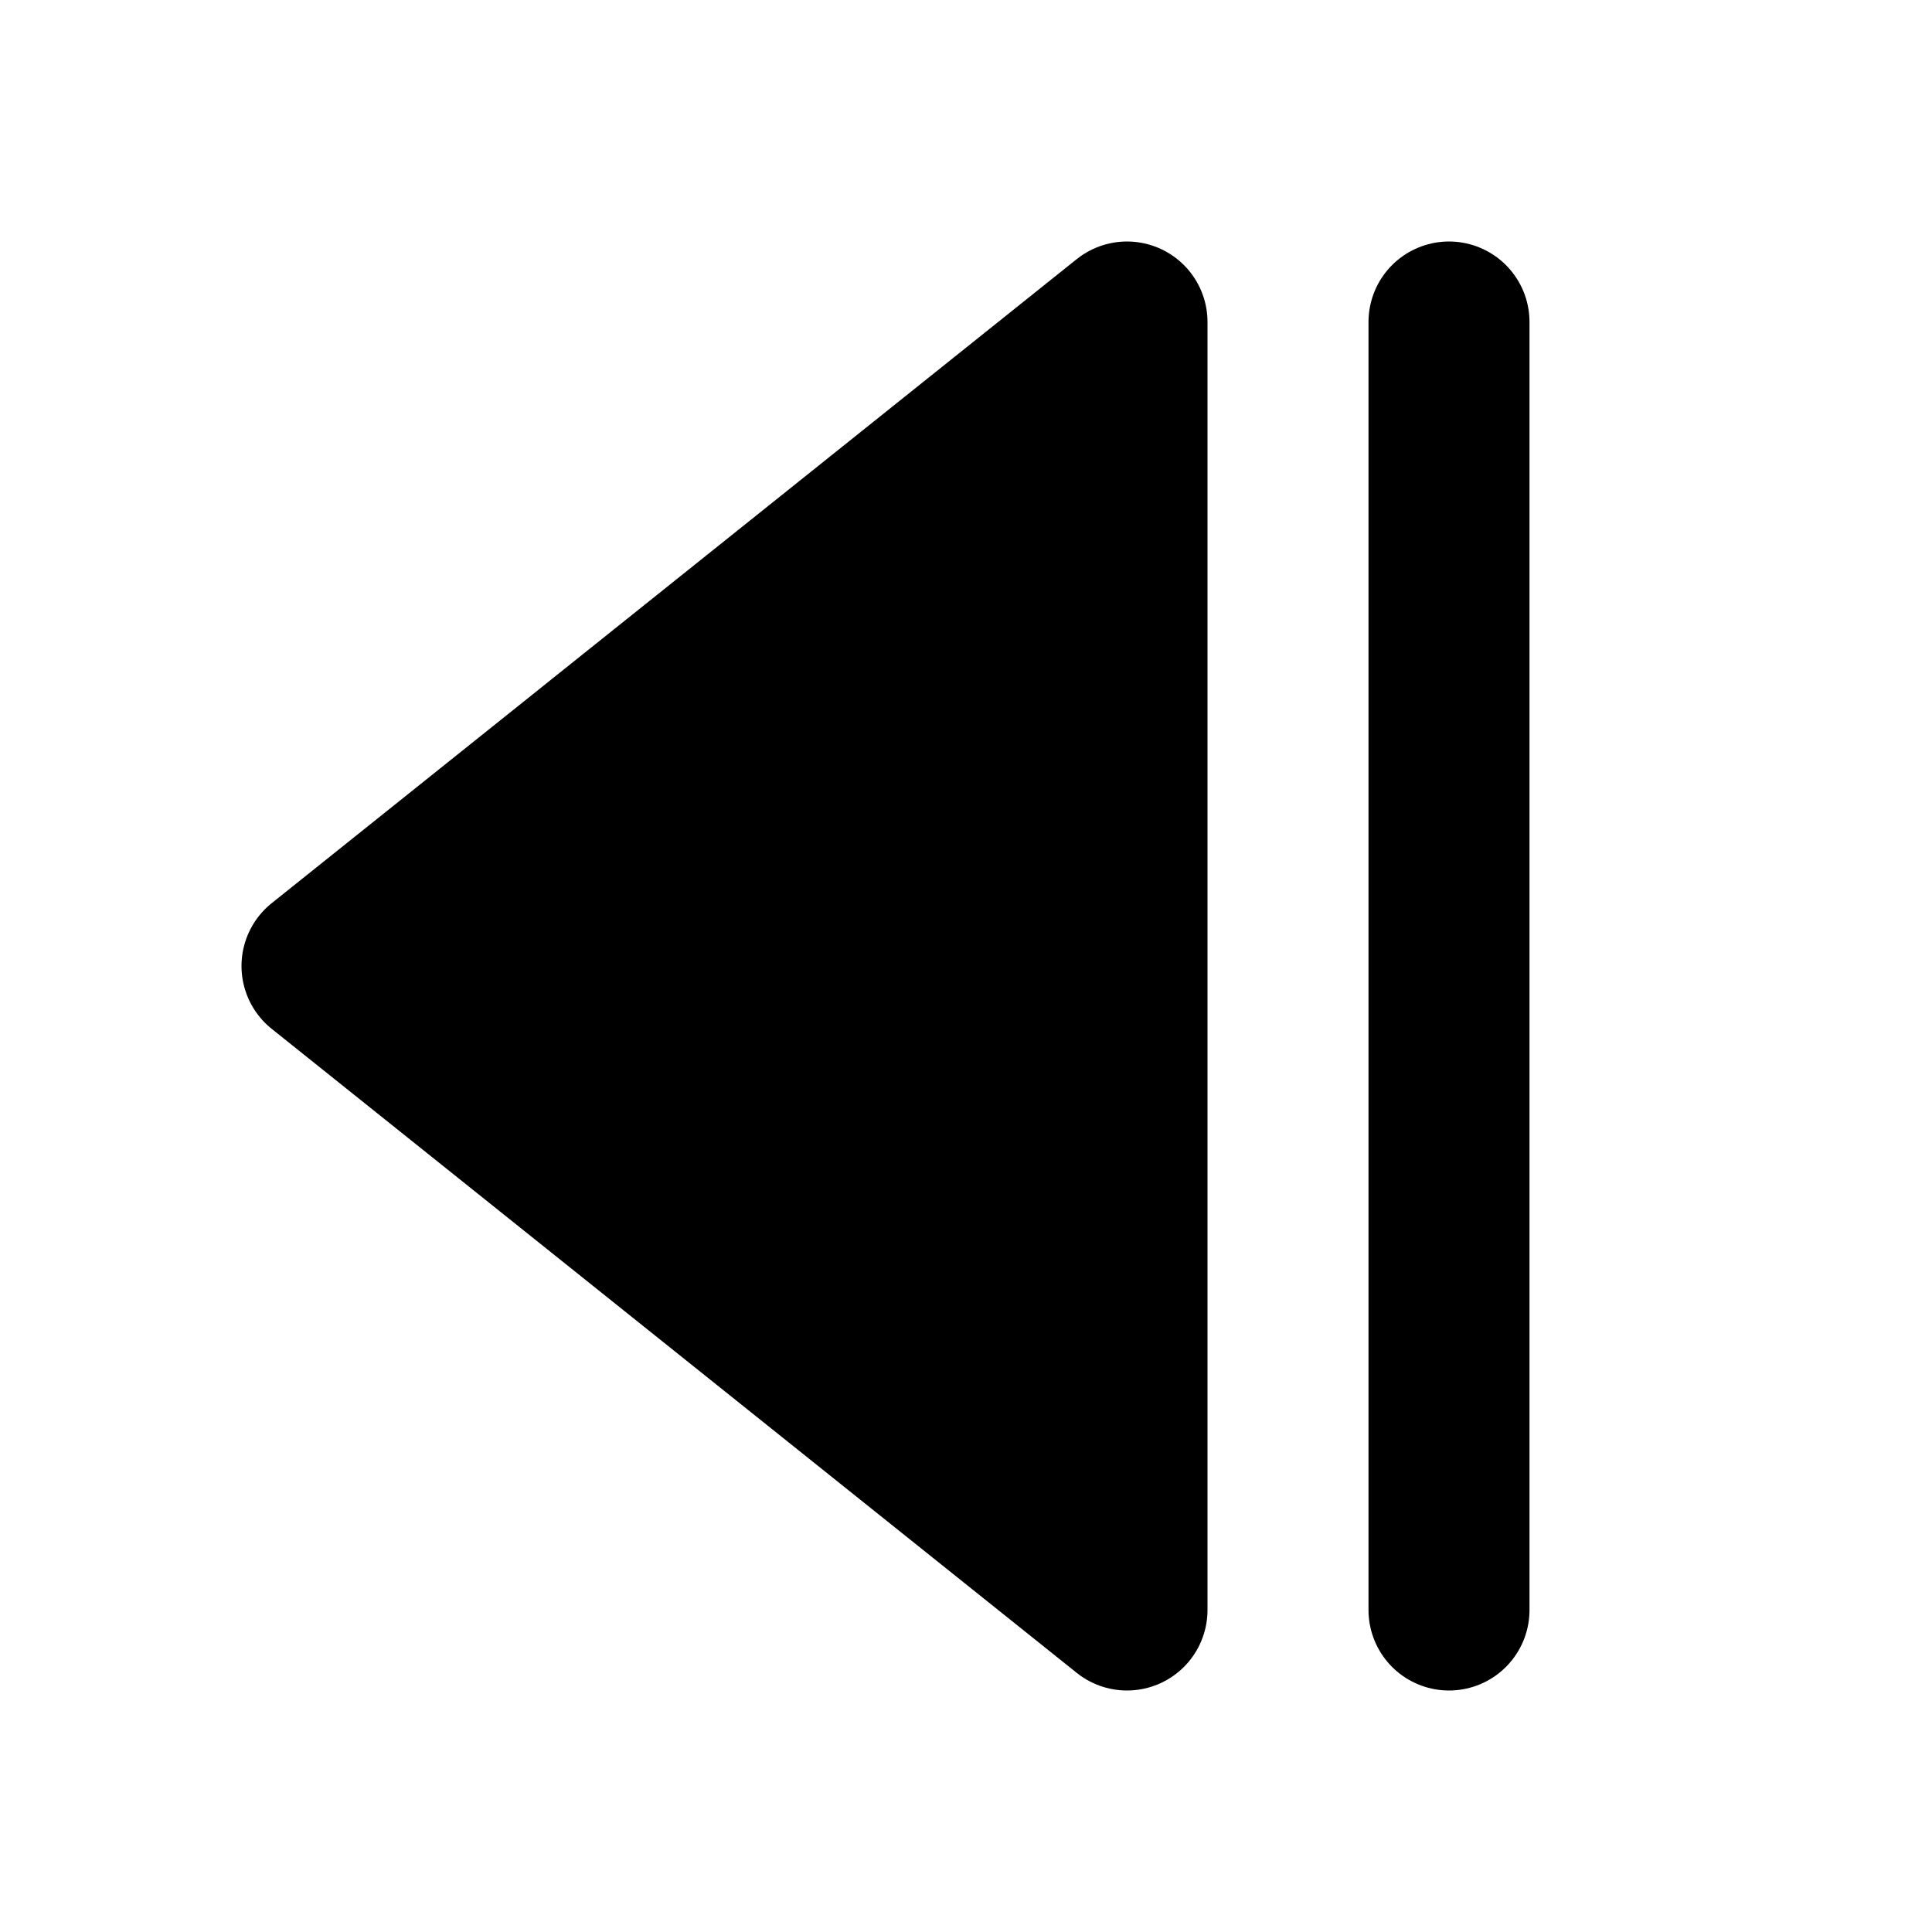
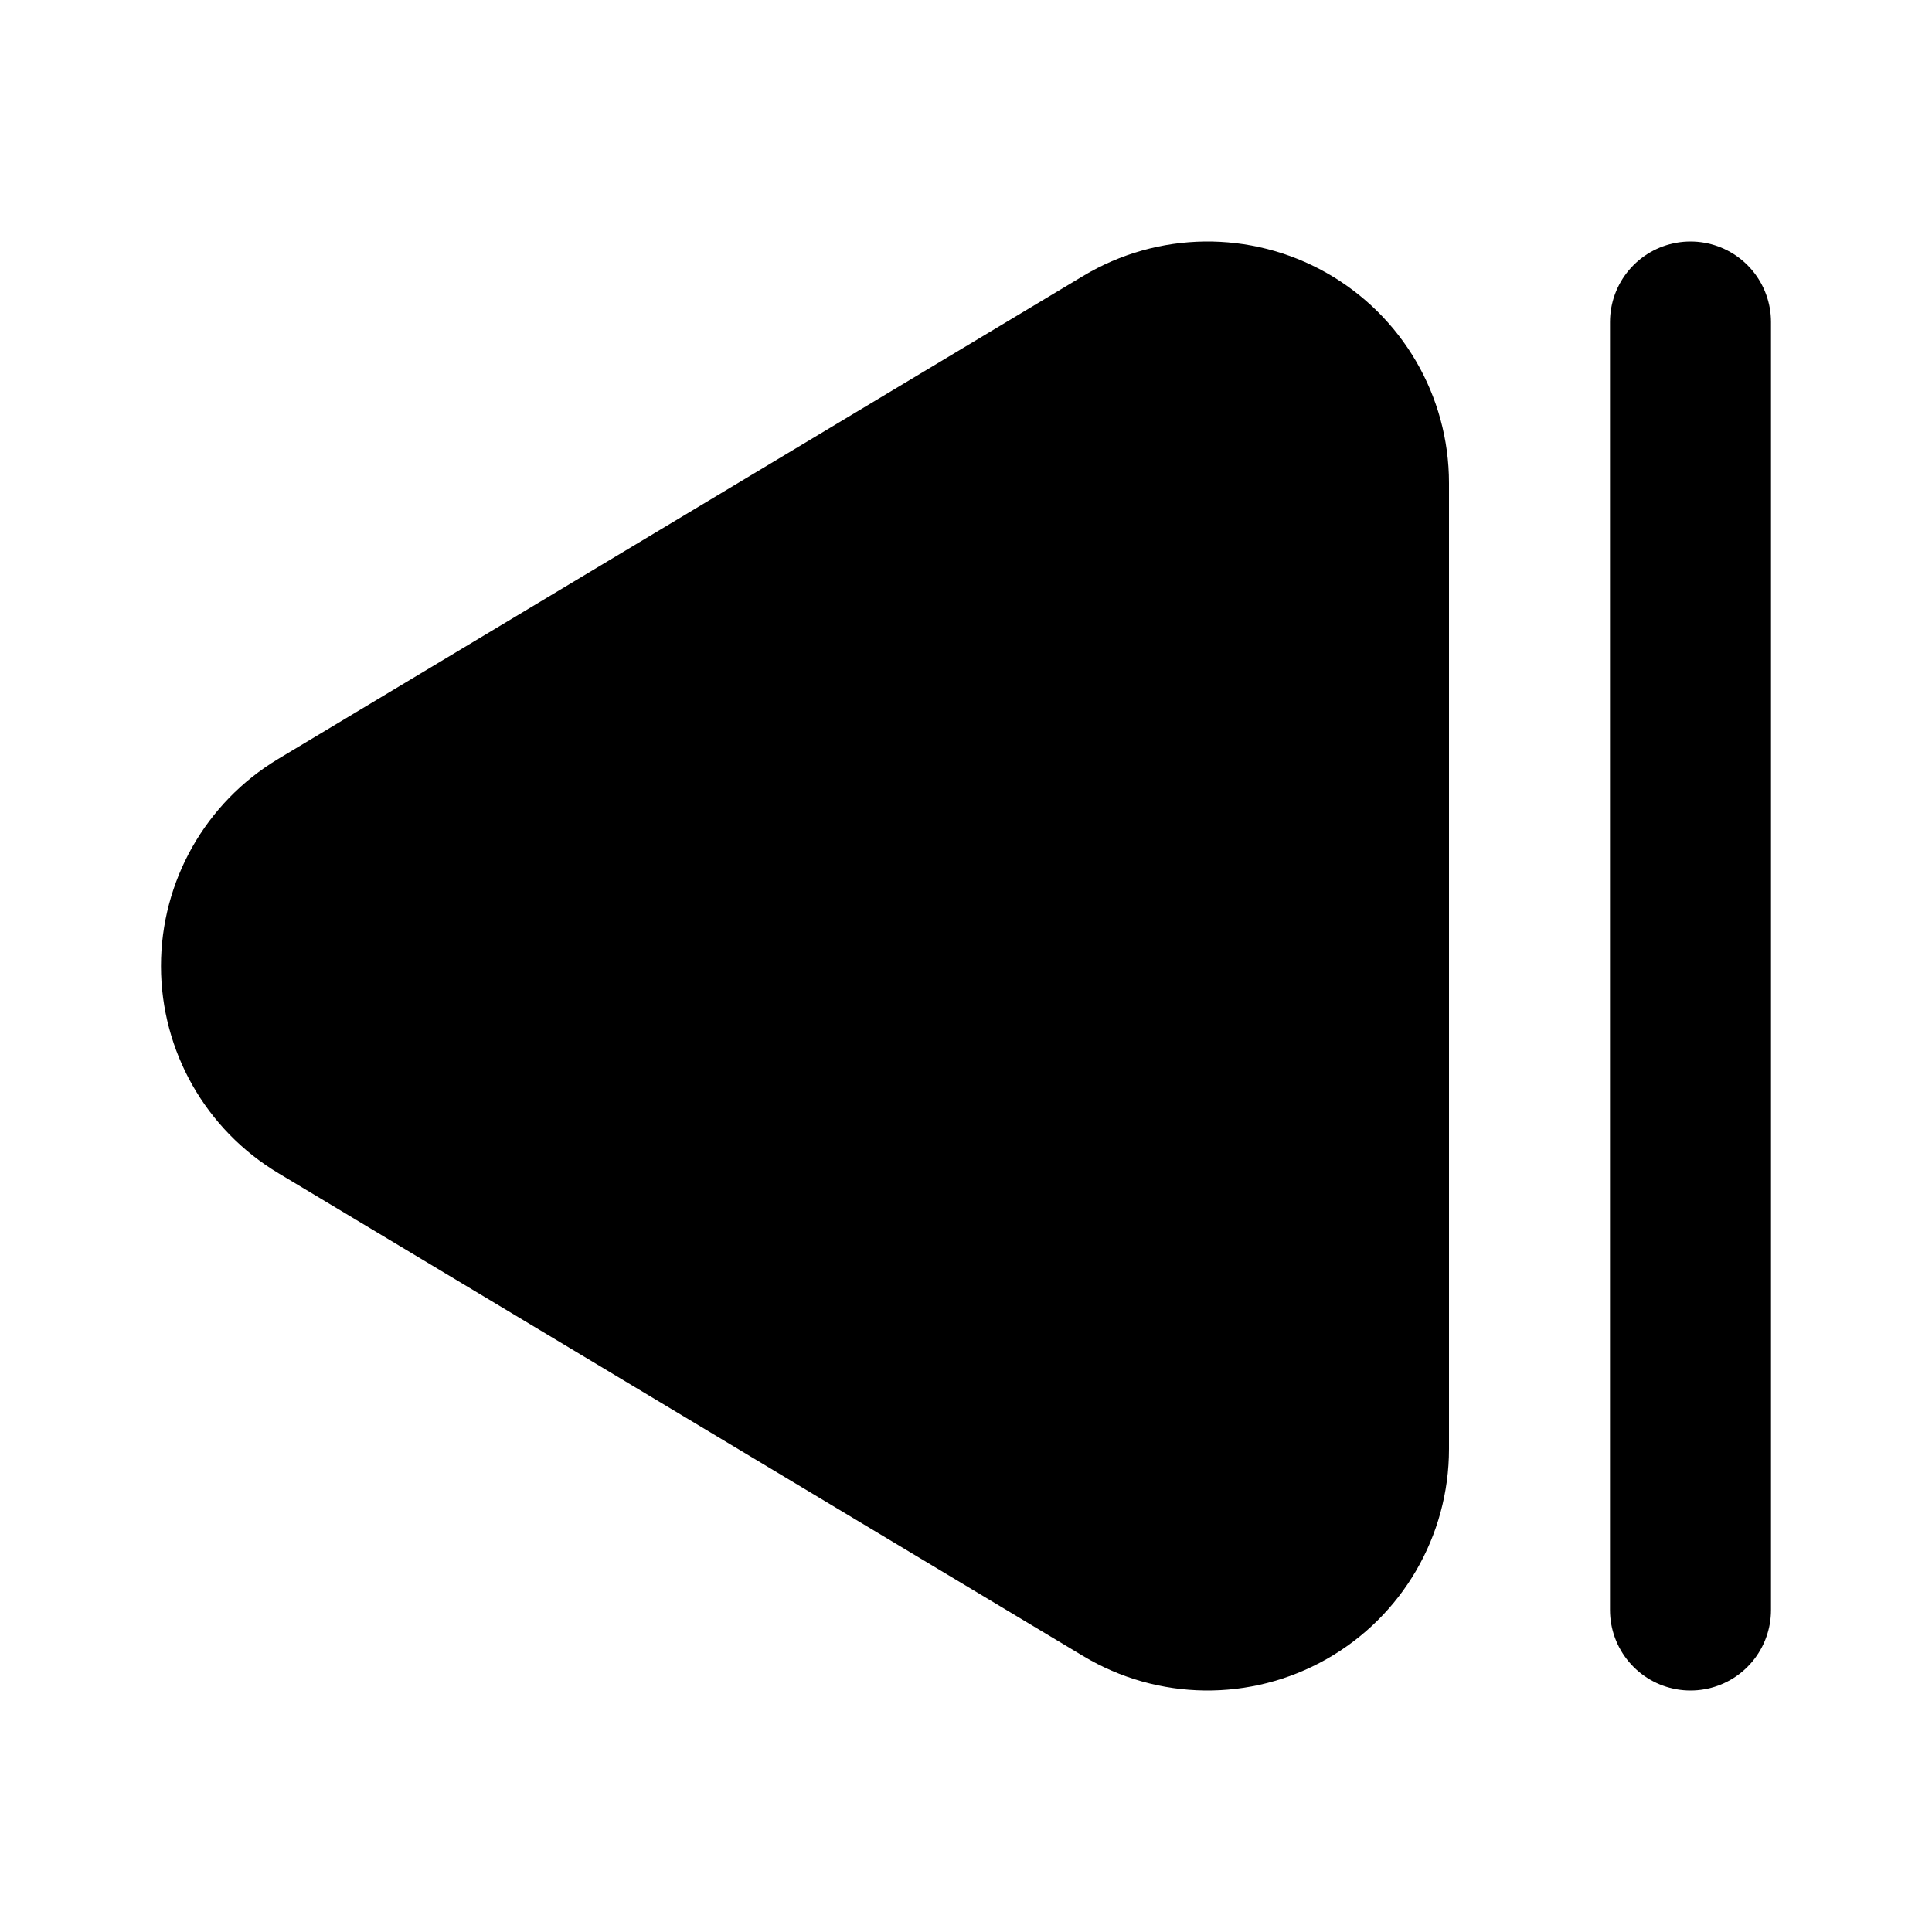
<svg xmlns="http://www.w3.org/2000/svg" width="24" height="24" viewBox="0 0 24 24" fill="currentColor" stroke="currentColor" stroke-width="2" stroke-linecap="round" stroke-linejoin="round">
-   <line vector-effect="non-scaling-stroke" x1="18" x2="18" y1="20" y2="4" />
-   <polygon vector-effect="non-scaling-stroke" points="14,20 4,12 14,4" />
+   <path vector-effect="non-scaling-stroke" d="M13.971 4.285A2 2 0 0 1 17 6v12a2 2 0 0 1-3.029 1.715l-9.997-5.998a2 2 0 0 1-.003-3.432z" />
+   <path vector-effect="non-scaling-stroke" d="M21 20V4" />
</svg>
